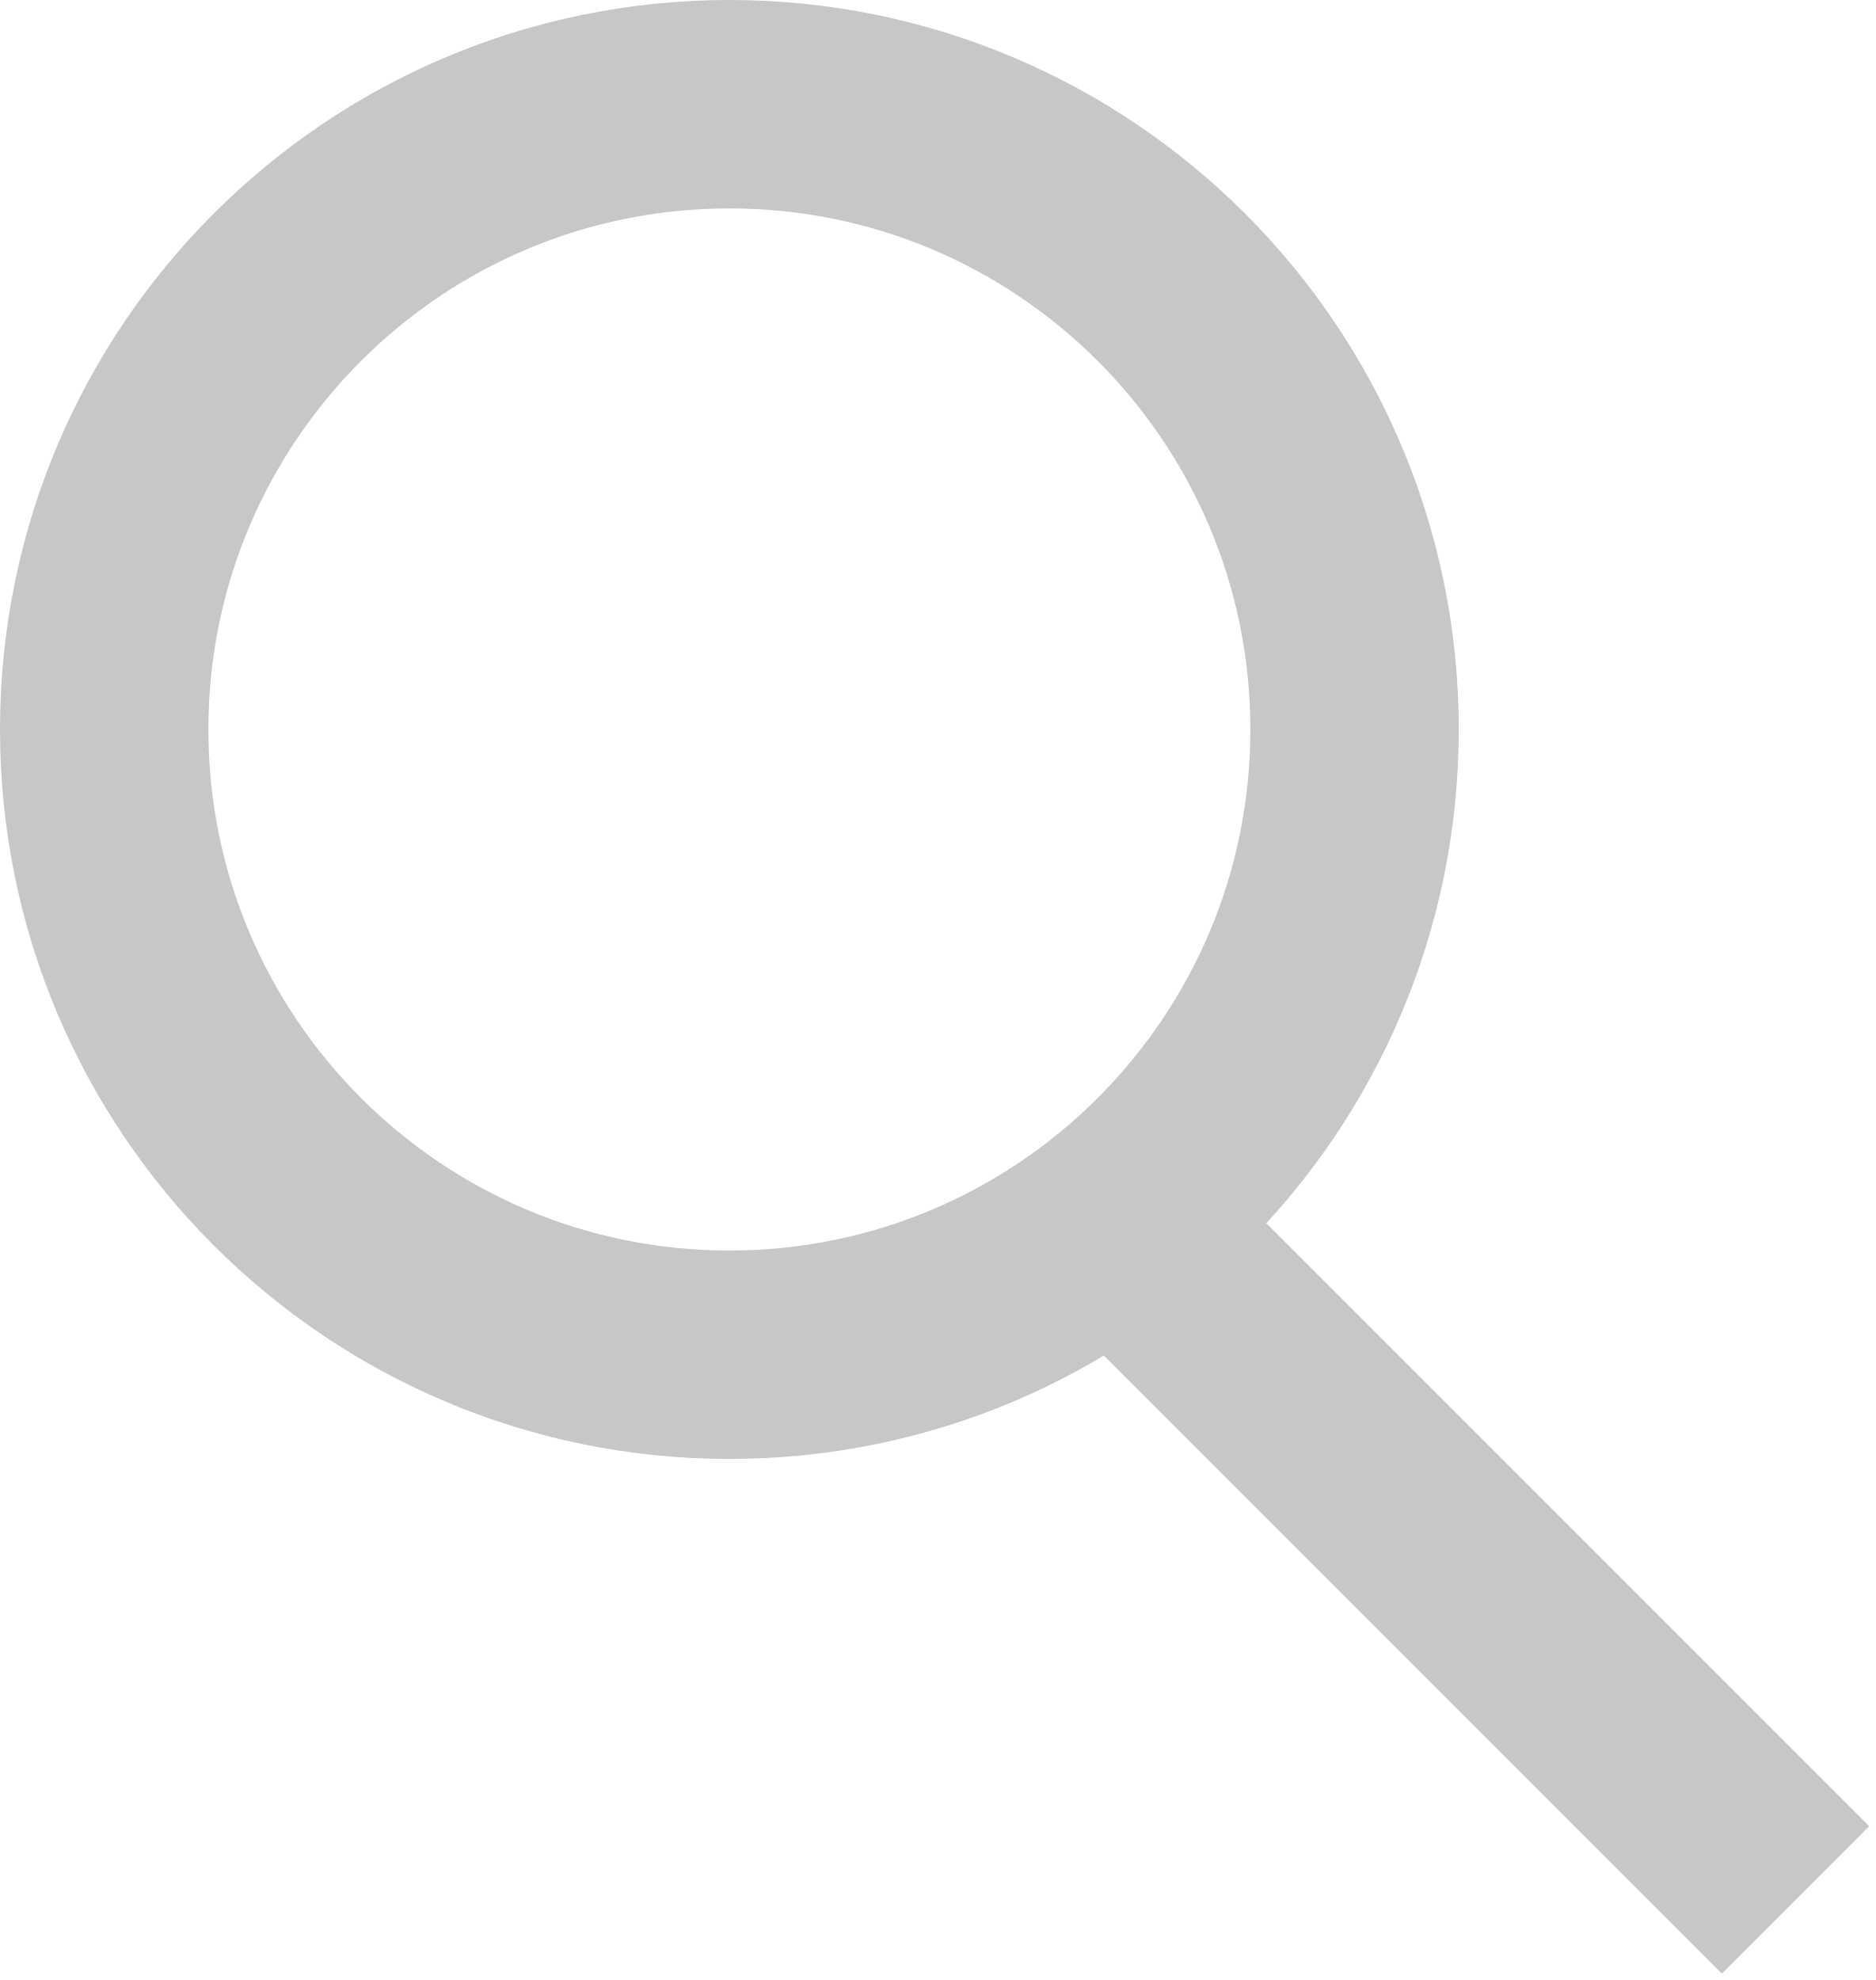
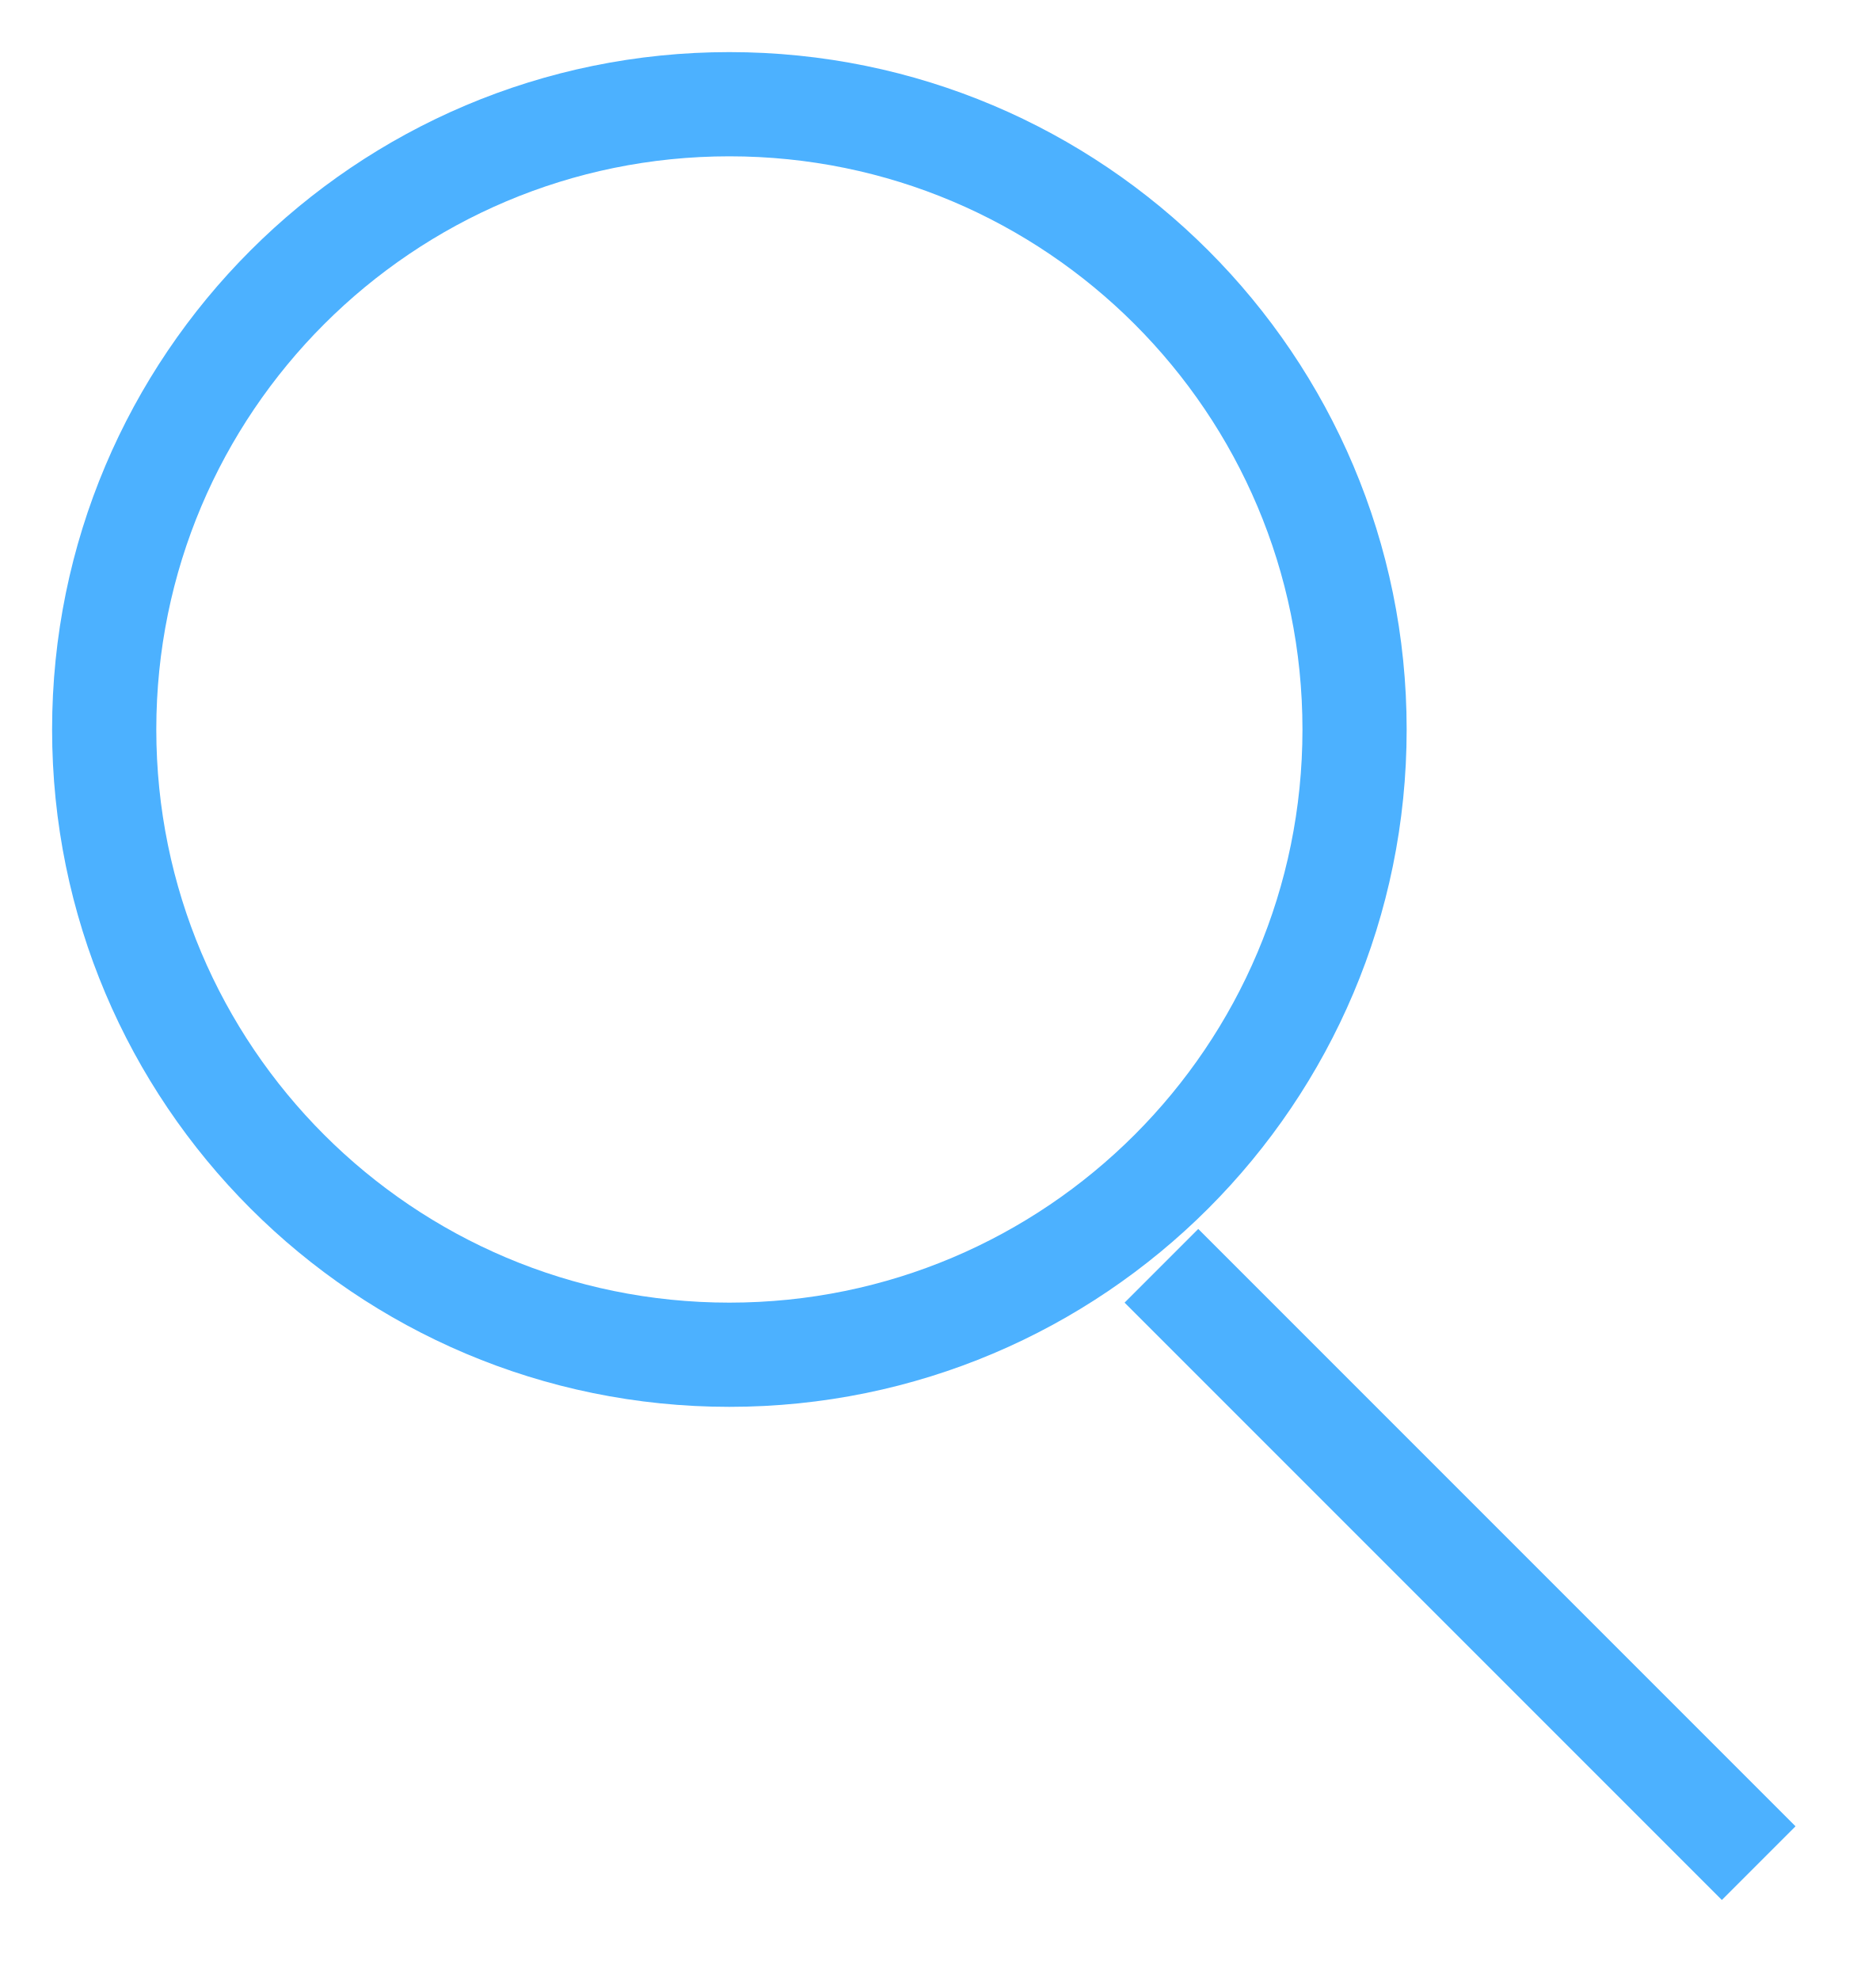
<svg xmlns="http://www.w3.org/2000/svg" width="18px" height="19px" viewBox="0 0 18 19" version="1.1">
  <g stroke="none" stroke-width="1" fill="none" fill-rule="evenodd">
-     <g transform="translate(1, 1)" stroke="#C7C7C7" stroke-width="2">
+     <g transform="translate(1, 1)" stroke="#4CB1FF" stroke-width="1">
      <path d="M6,12 C9.314,12 12,9.314 12,6 C12,2.686 9.314,0 6,0 C2.686,0 0,2.686 0,6 C0,9.314 2.686,12 6,12 Z M6,12" id="Oval 7" />
      <path d="M10.5,11.5 L15.525,16.525" id="Line" stroke-linecap="square" />
    </g>
  </g>
</svg>
